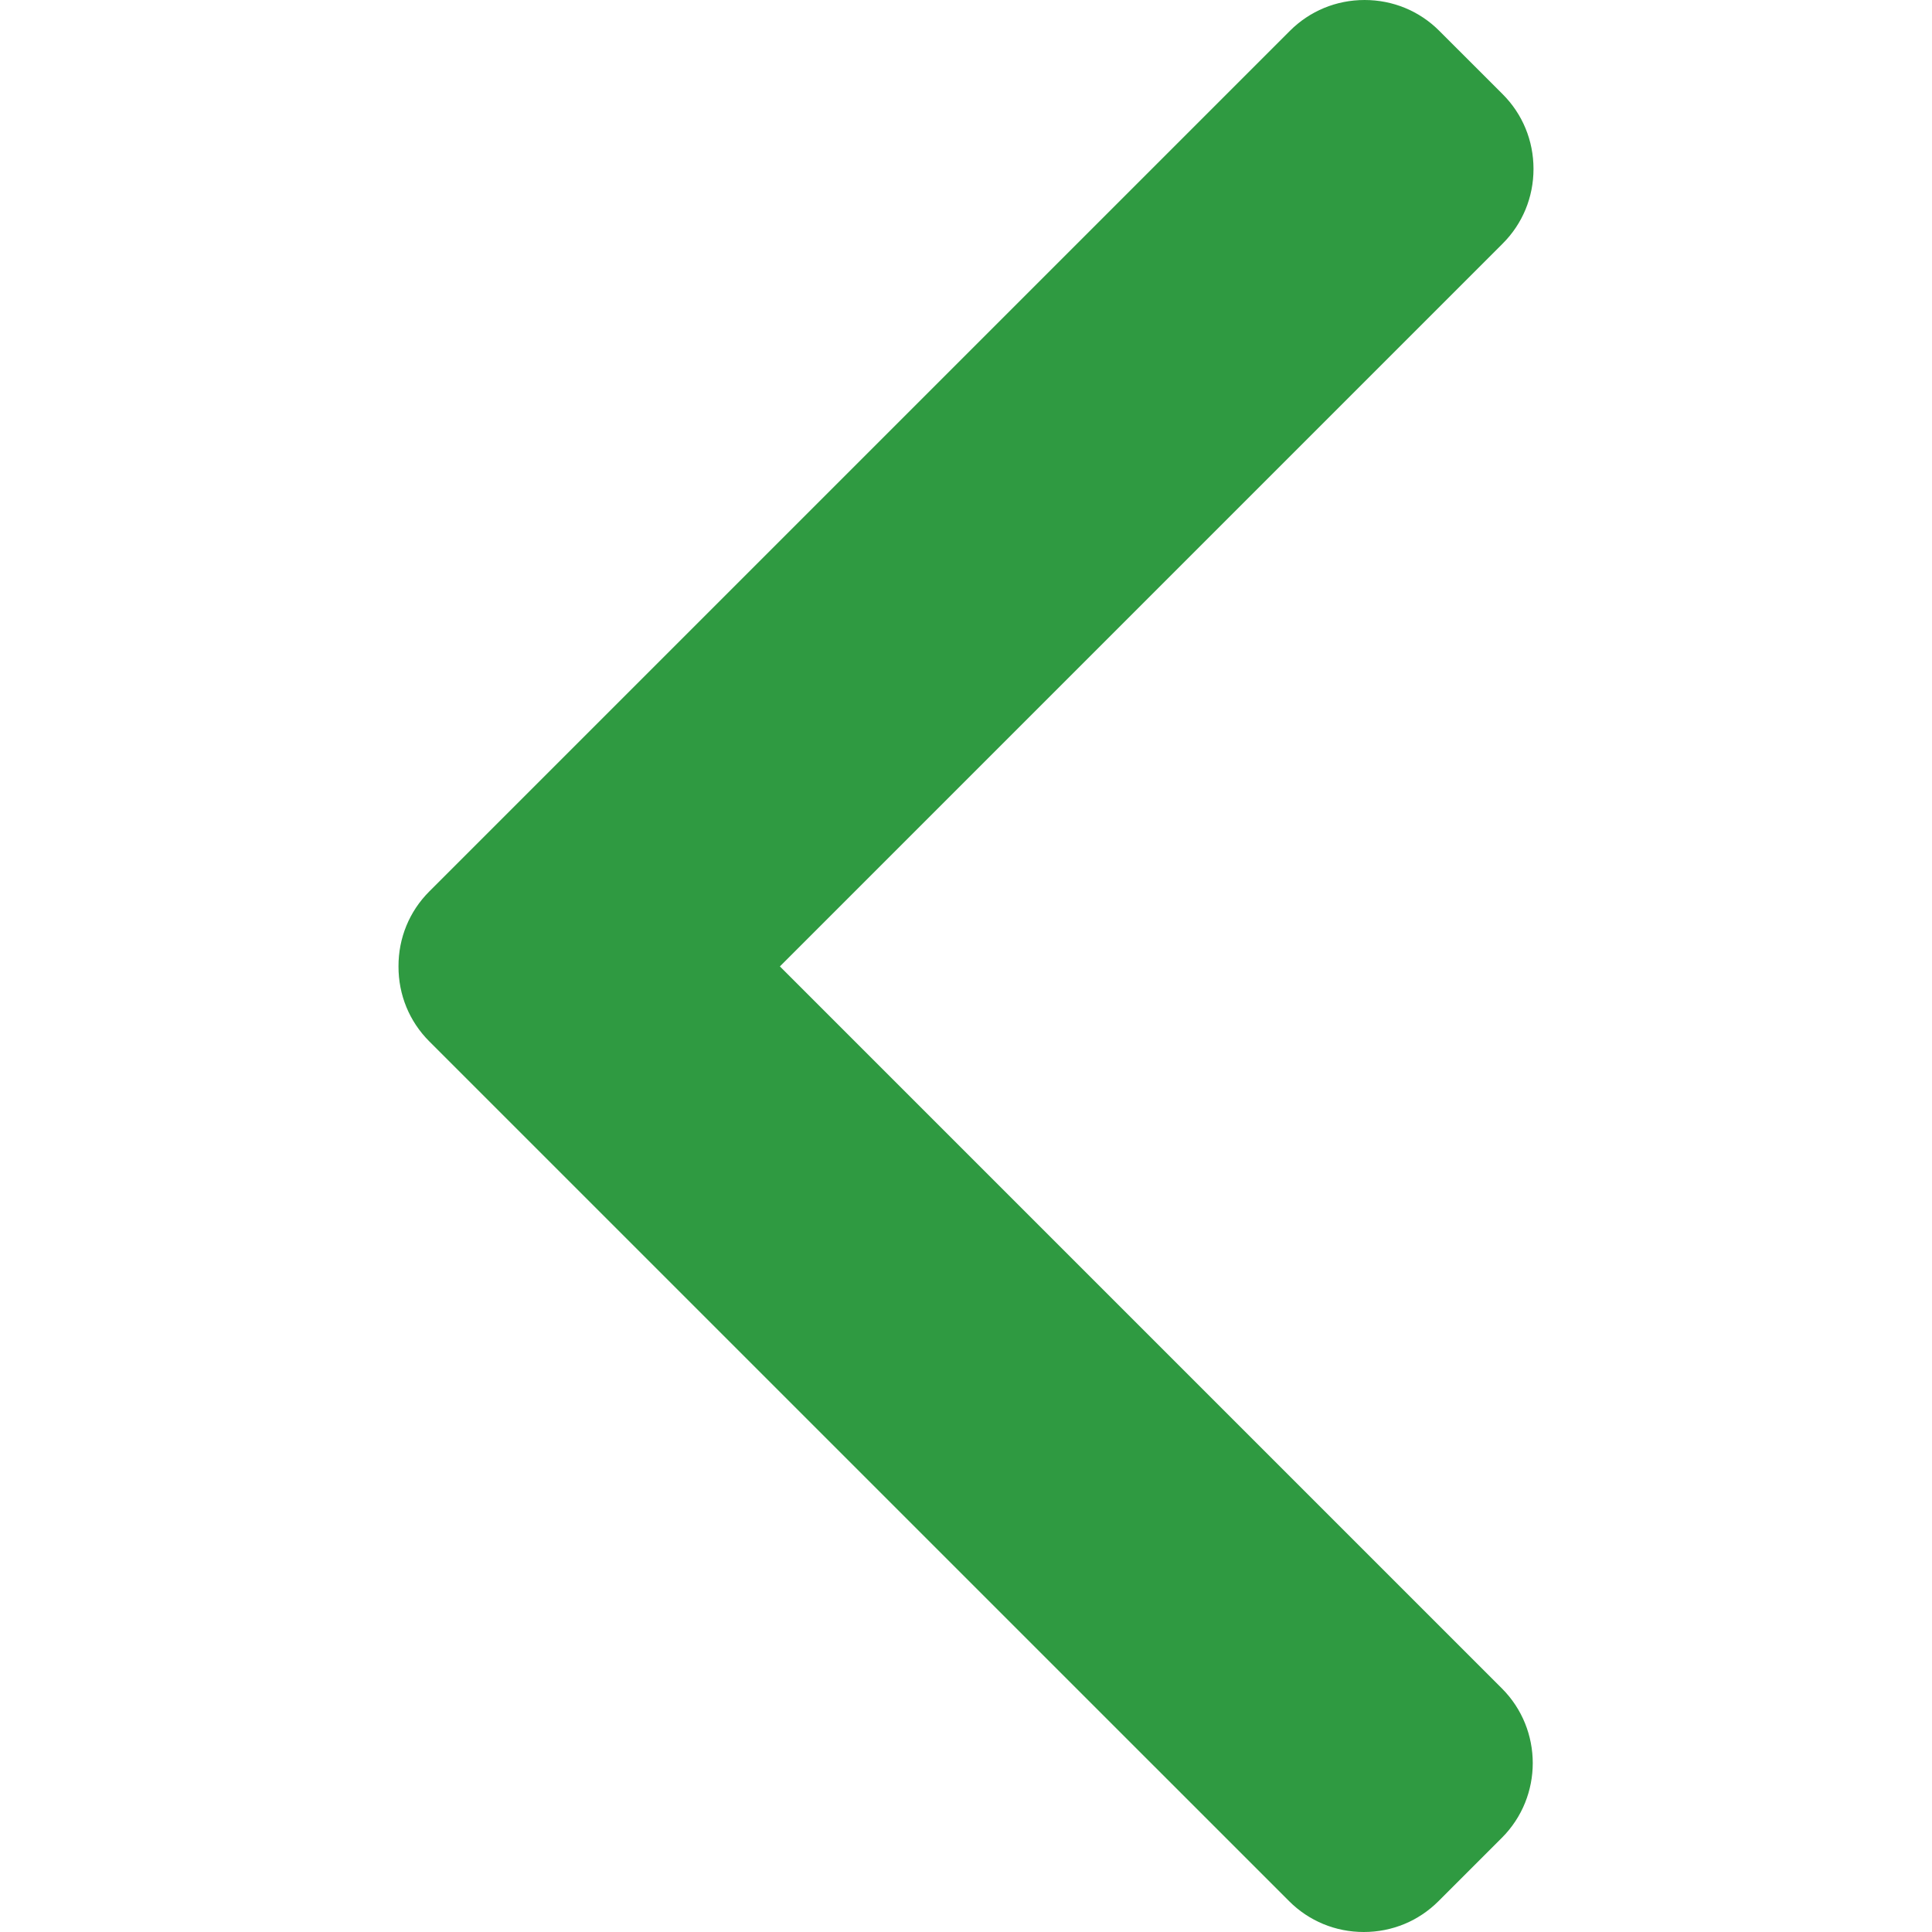
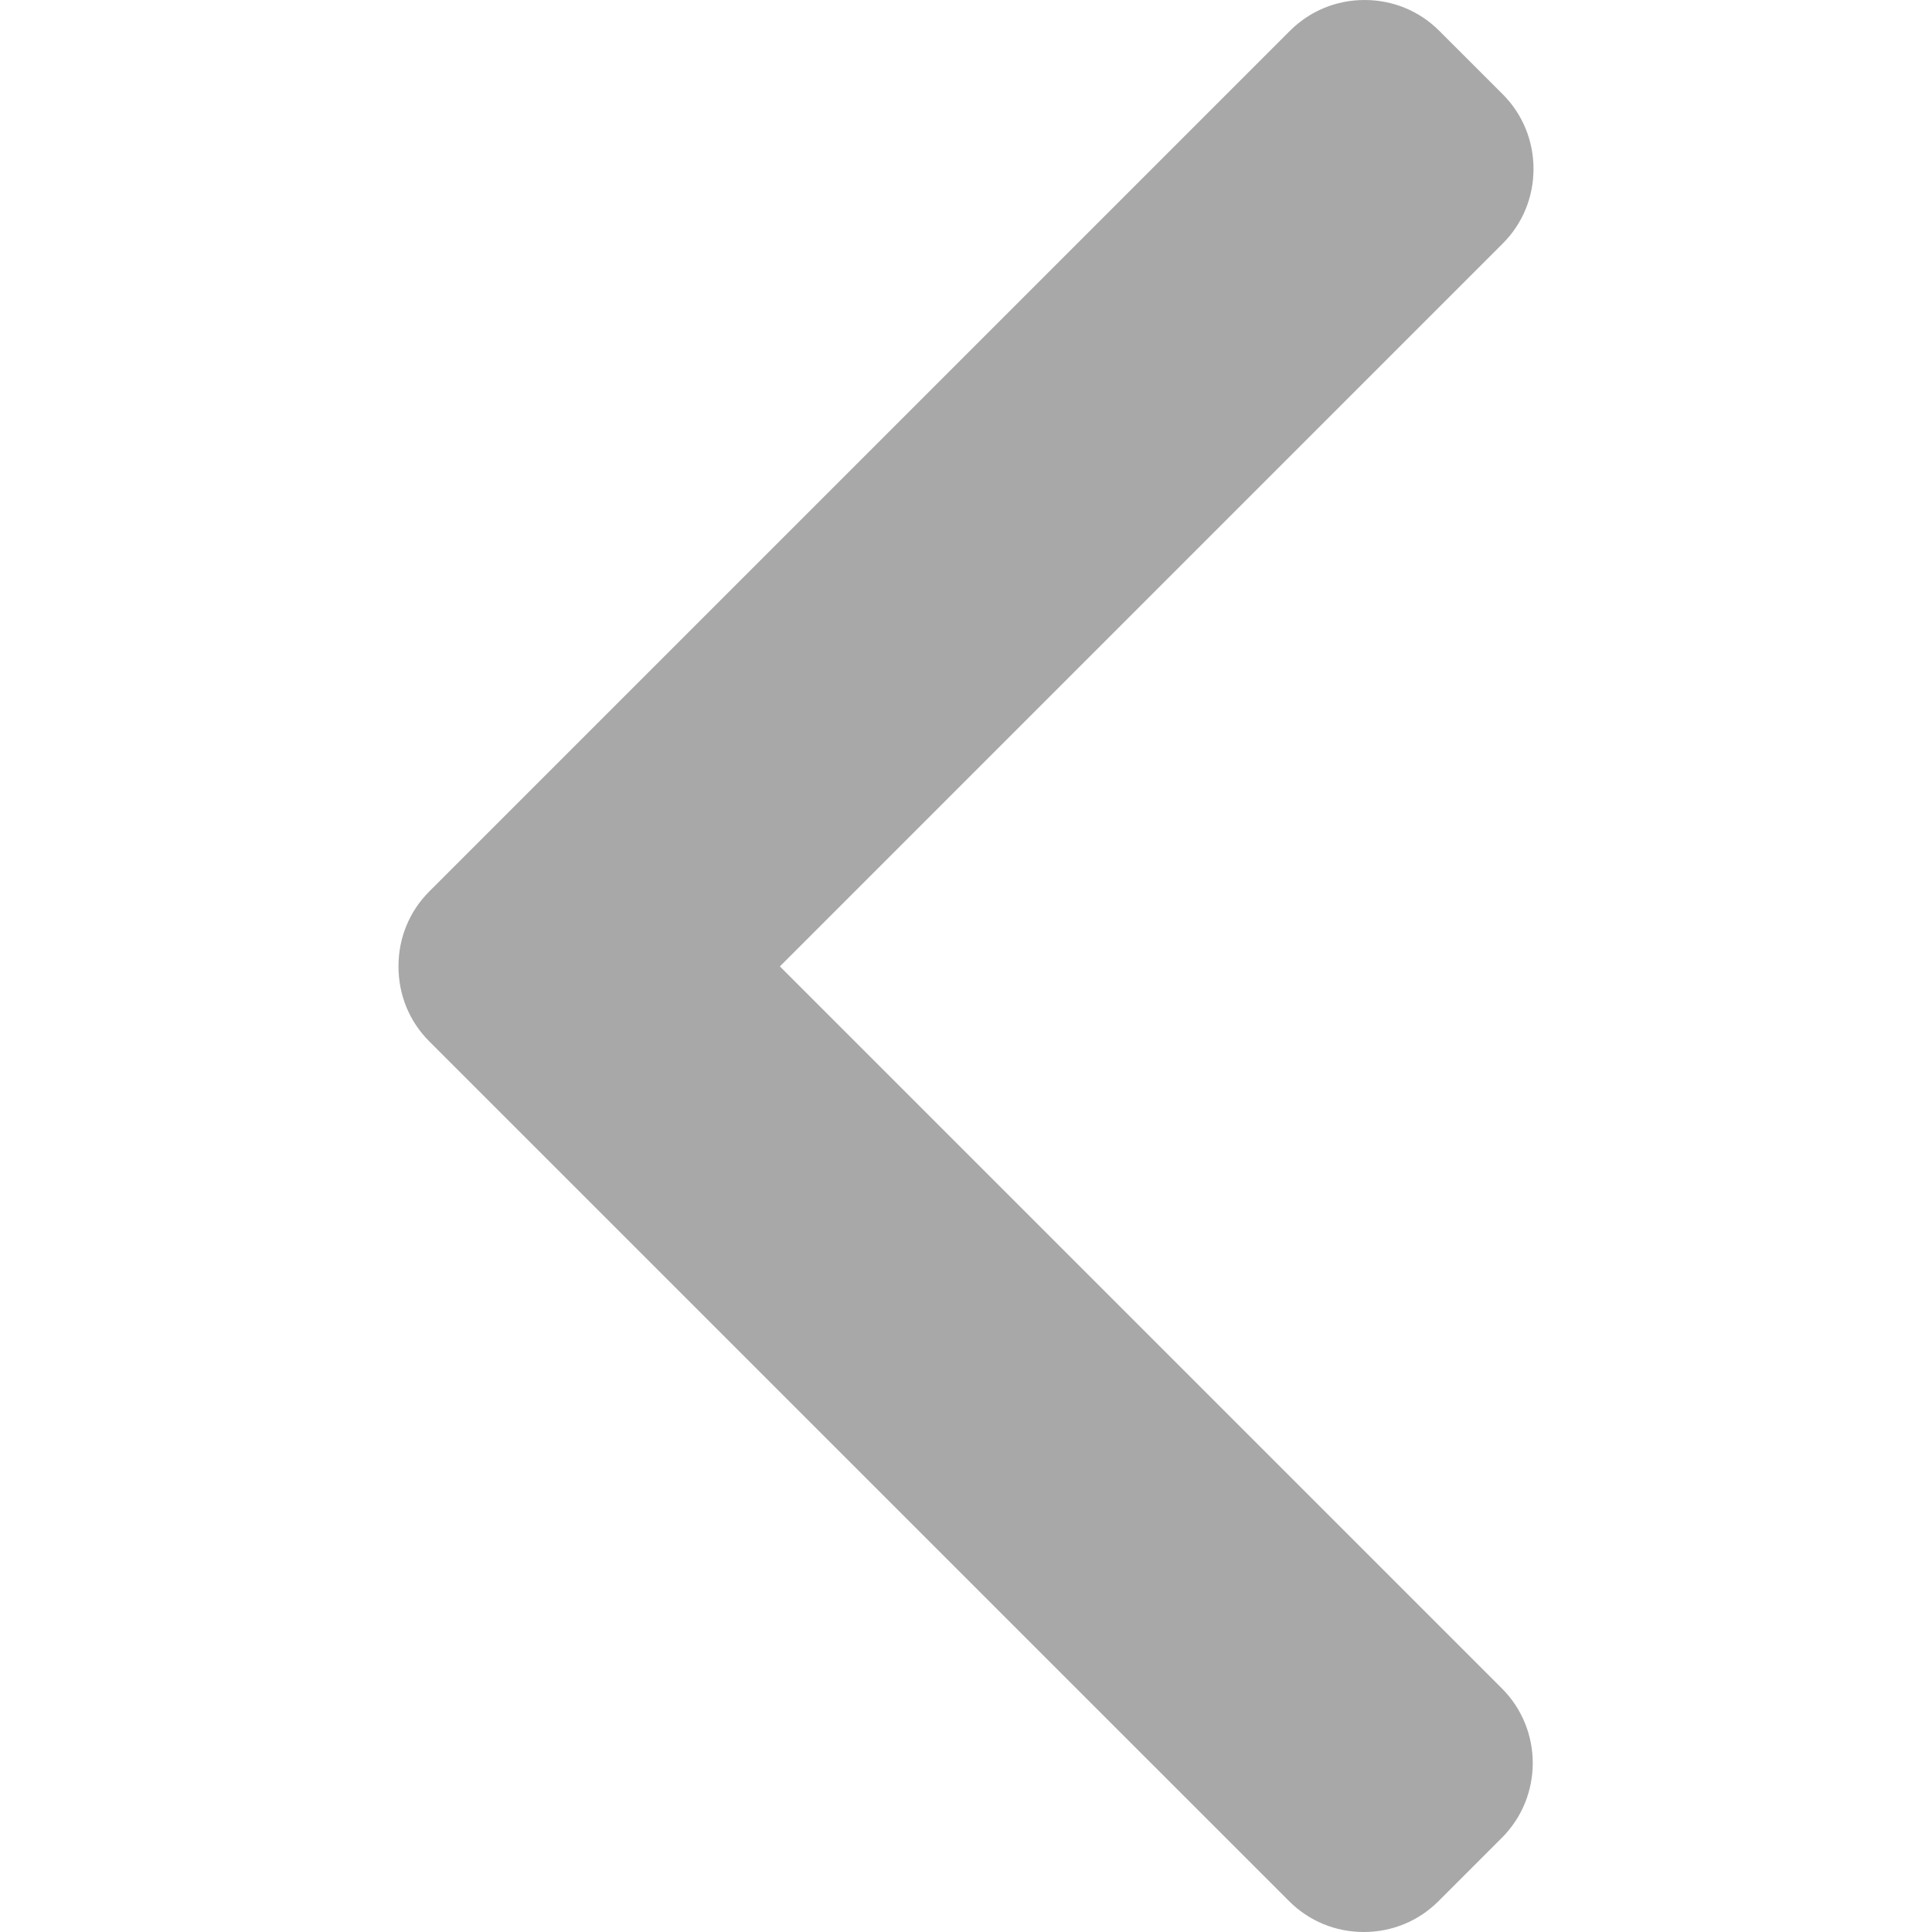
<svg xmlns="http://www.w3.org/2000/svg" viewBox="0 0 492 492">
  <g>
-     <path d="M198.608,246.104L382.664,62.04c5.068-5.056,7.856-11.816,7.856-19.024c0-7.212-2.788-13.968-7.856-19.032l-16.128-16.12    C361.476,2.792,354.712,0,347.504,0s-13.964,2.792-19.028,7.864L109.328,227.008c-5.084,5.08-7.868,11.868-7.848,19.084    c-0.02,7.248,2.76,14.028,7.848,19.112l218.944,218.932c5.064,5.072,11.82,7.864,19.032,7.864c7.208,0,13.964-2.792,19.032-7.864    l16.124-16.12c10.492-10.492,10.492-27.572,0-38.06L198.608,246.104z" fill="#2f9a41" />
+     <path d="M198.608,246.104L382.664,62.04c5.068-5.056,7.856-11.816,7.856-19.024c0-7.212-2.788-13.968-7.856-19.032l-16.128-16.12    C361.476,2.792,354.712,0,347.504,0s-13.964,2.792-19.028,7.864L109.328,227.008c-5.084,5.08-7.868,11.868-7.848,19.084    c-0.02,7.248,2.76,14.028,7.848,19.112l218.944,218.932c5.064,5.072,11.82,7.864,19.032,7.864c7.208,0,13.964-2.792,19.032-7.864    l16.124-16.12c10.492-10.492,10.492-27.572,0-38.06L198.608,246.104z" fill="#a8a8a8" />
  </g>
</svg>
